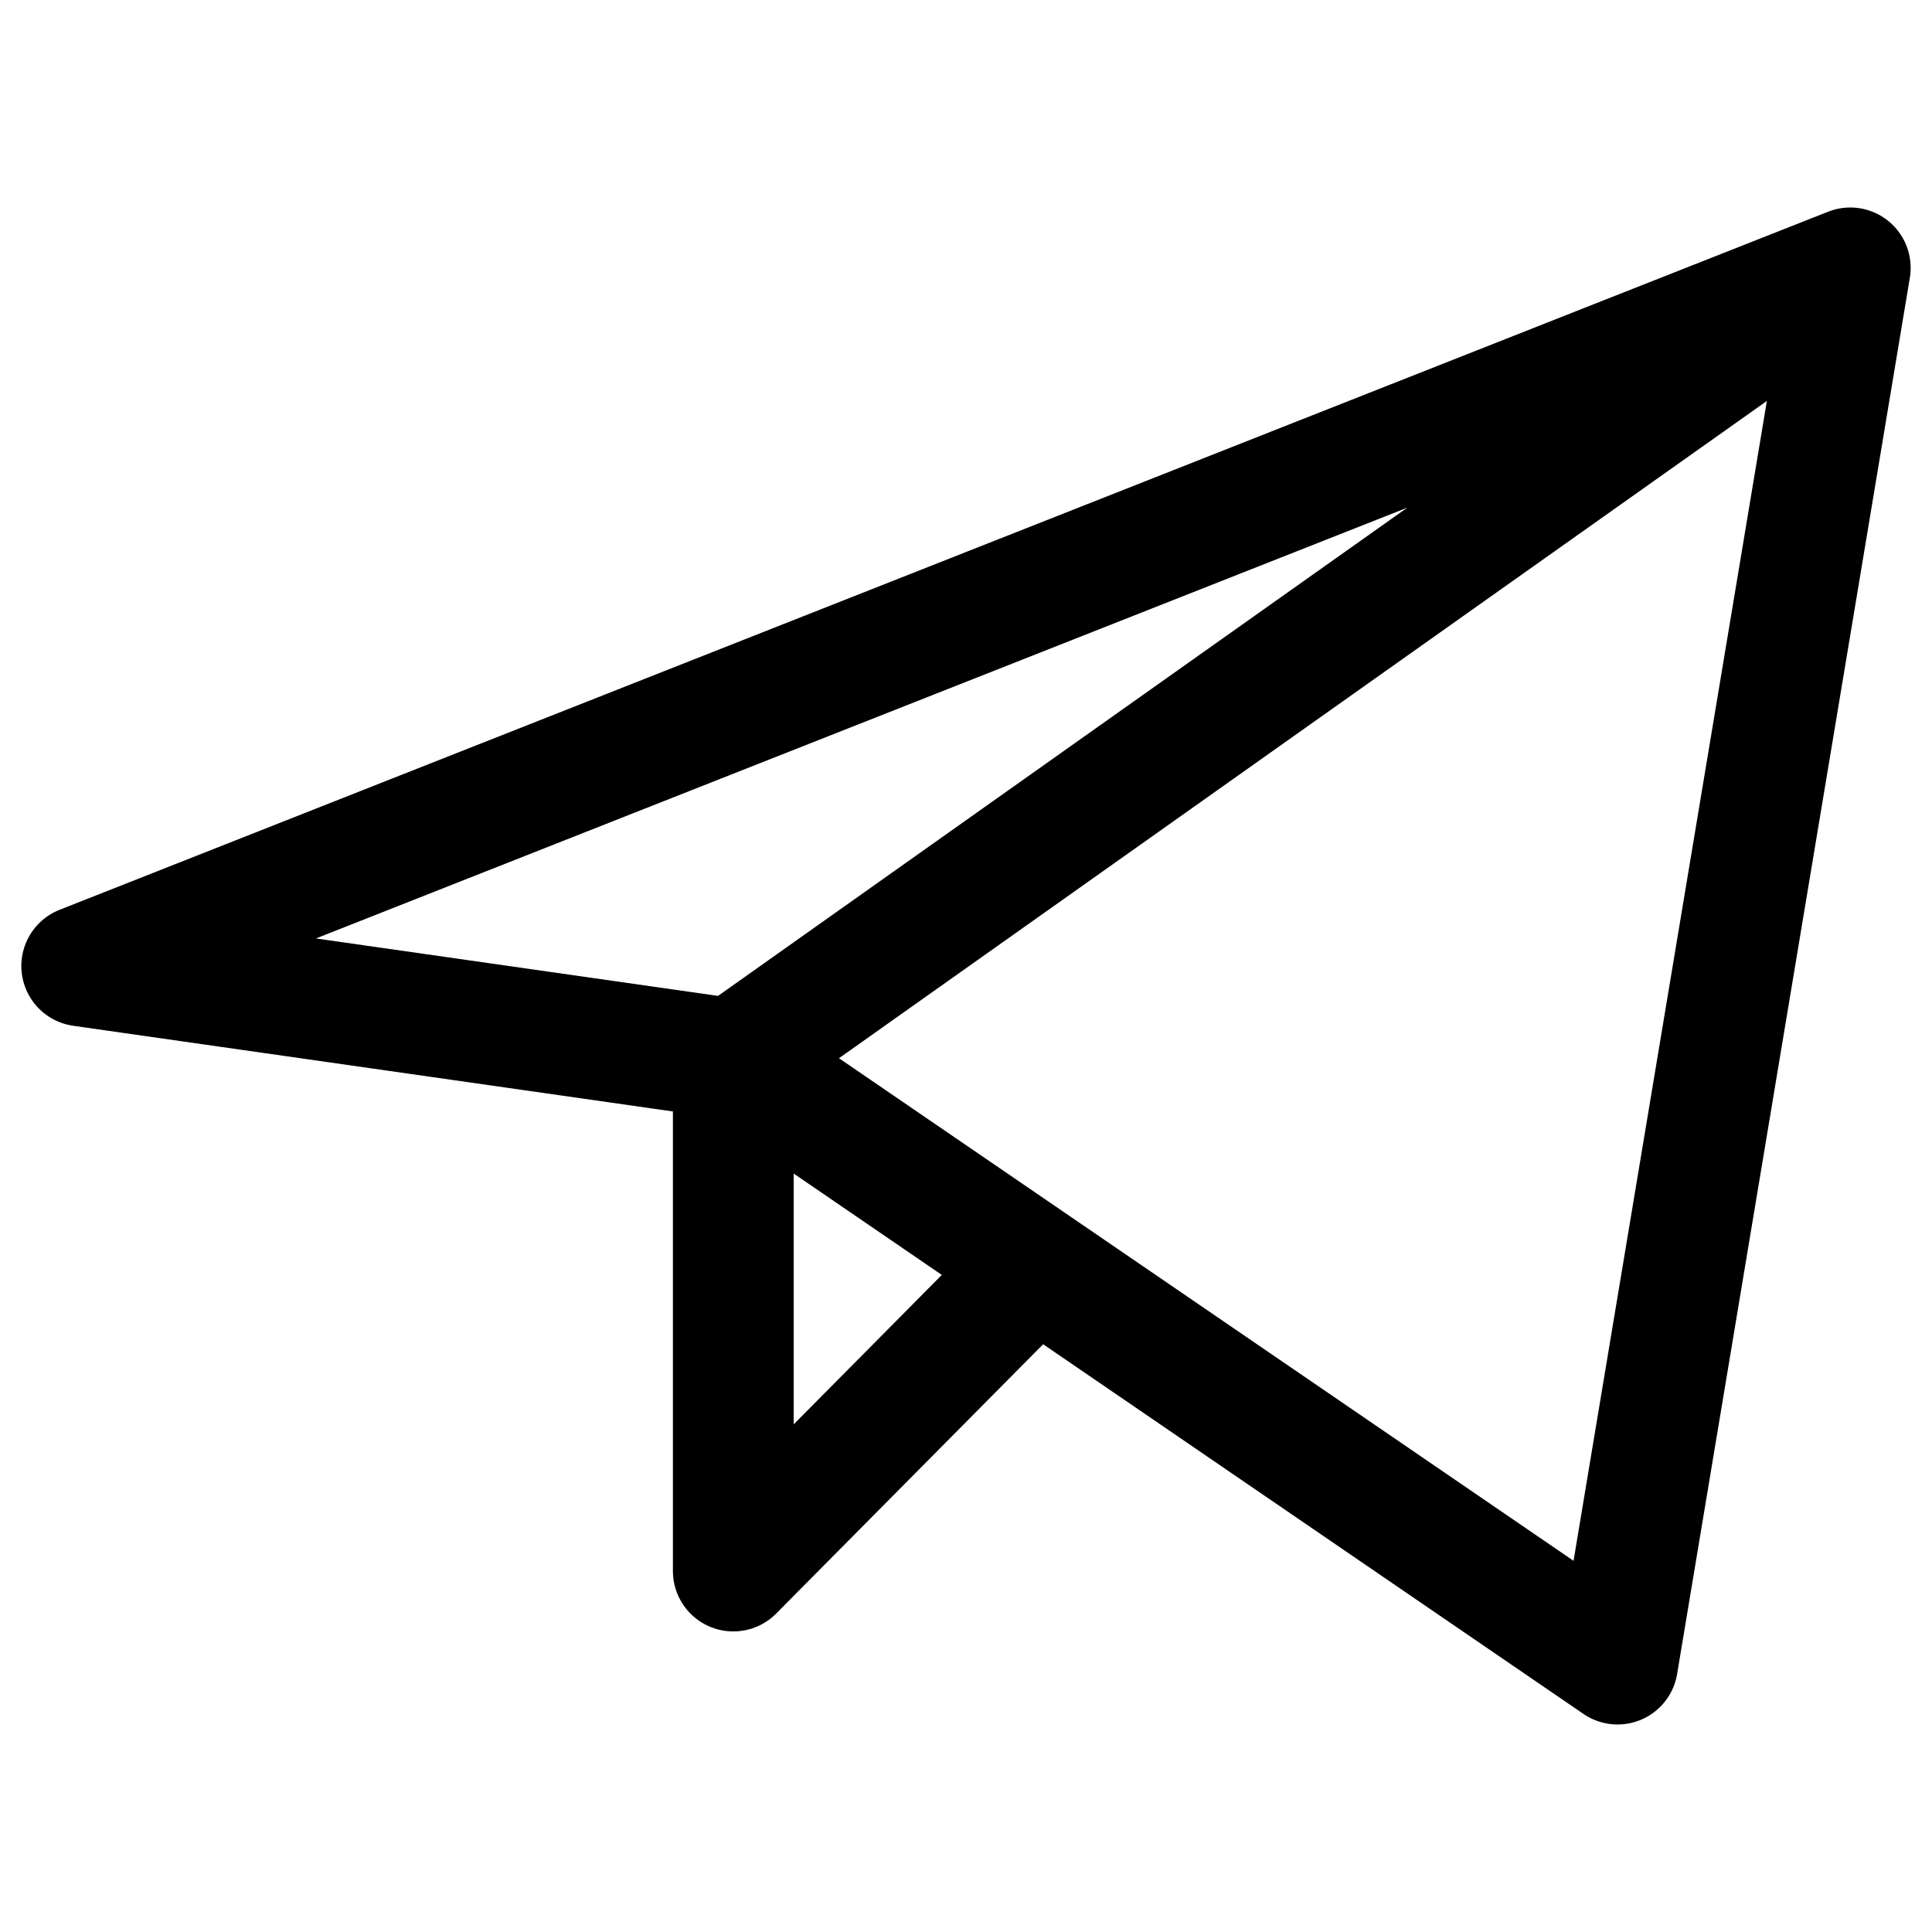
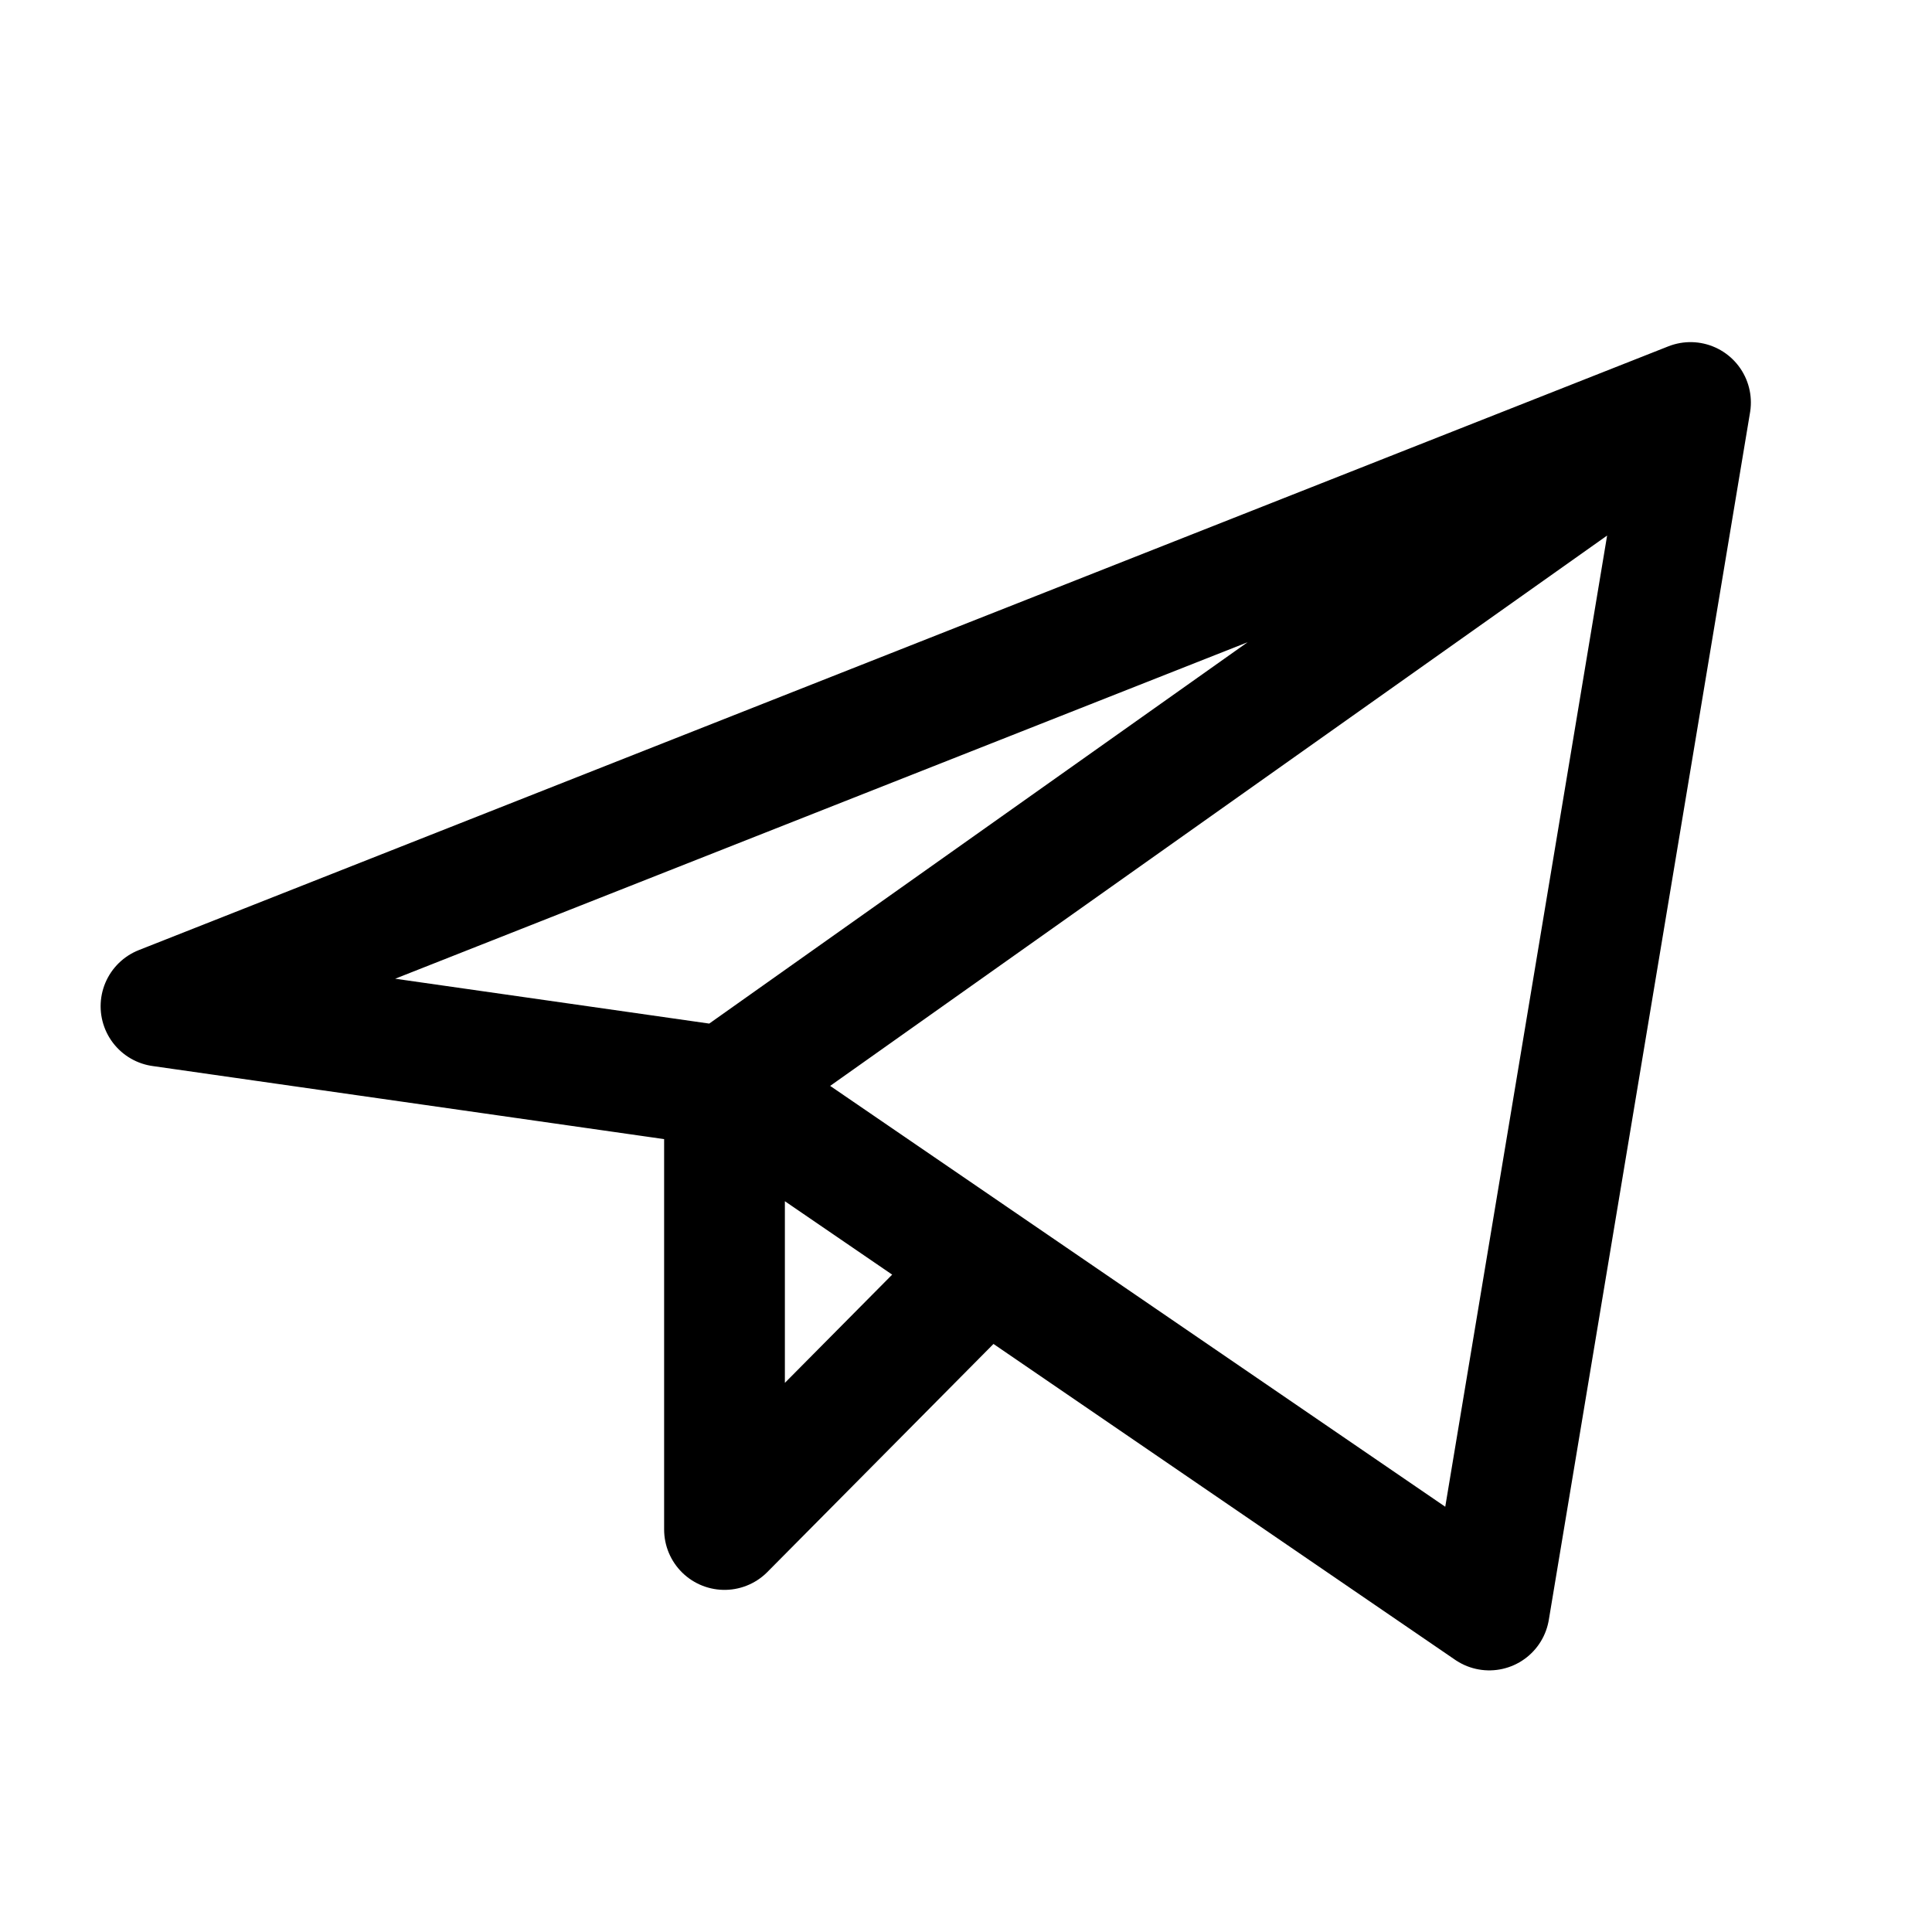
- <svg xmlns="http://www.w3.org/2000/svg" width="100%" height="100%" viewBox="0 0 24 24" version="1.1" xml:space="preserve" style="fill-rule:evenodd;clip-rule:evenodd;stroke-linecap:round;stroke-linejoin:round;">
-   <g transform="matrix(0.433605,0,0,0.433605,-1.29721,-2.45349)">
-     <path d="M56,13.333L5.333,33.333L24,36M56,13.333L49.333,53.333L24,36M56,13.333L24,36M24,36L24,50.667L32.663,41.928" style="fill:none;fill-rule:nonzero;stroke:black;stroke-width:3.46px;" />
-   </g>
+ <svg xmlns="http://www.w3.org/2000/svg" width="24px" height="24px" stroke-width="1.5" viewBox="0 0 24 24" fill="none" color="#000000">
+   <path d="M21 5L2 12.5L9 13.5M21 5L18.5 20L9 13.5M21 5L9 13.5M9 13.5V19L12.249 15.723" stroke="#000000" stroke-width="1.5" stroke-linecap="round" stroke-linejoin="round" />
</svg>
